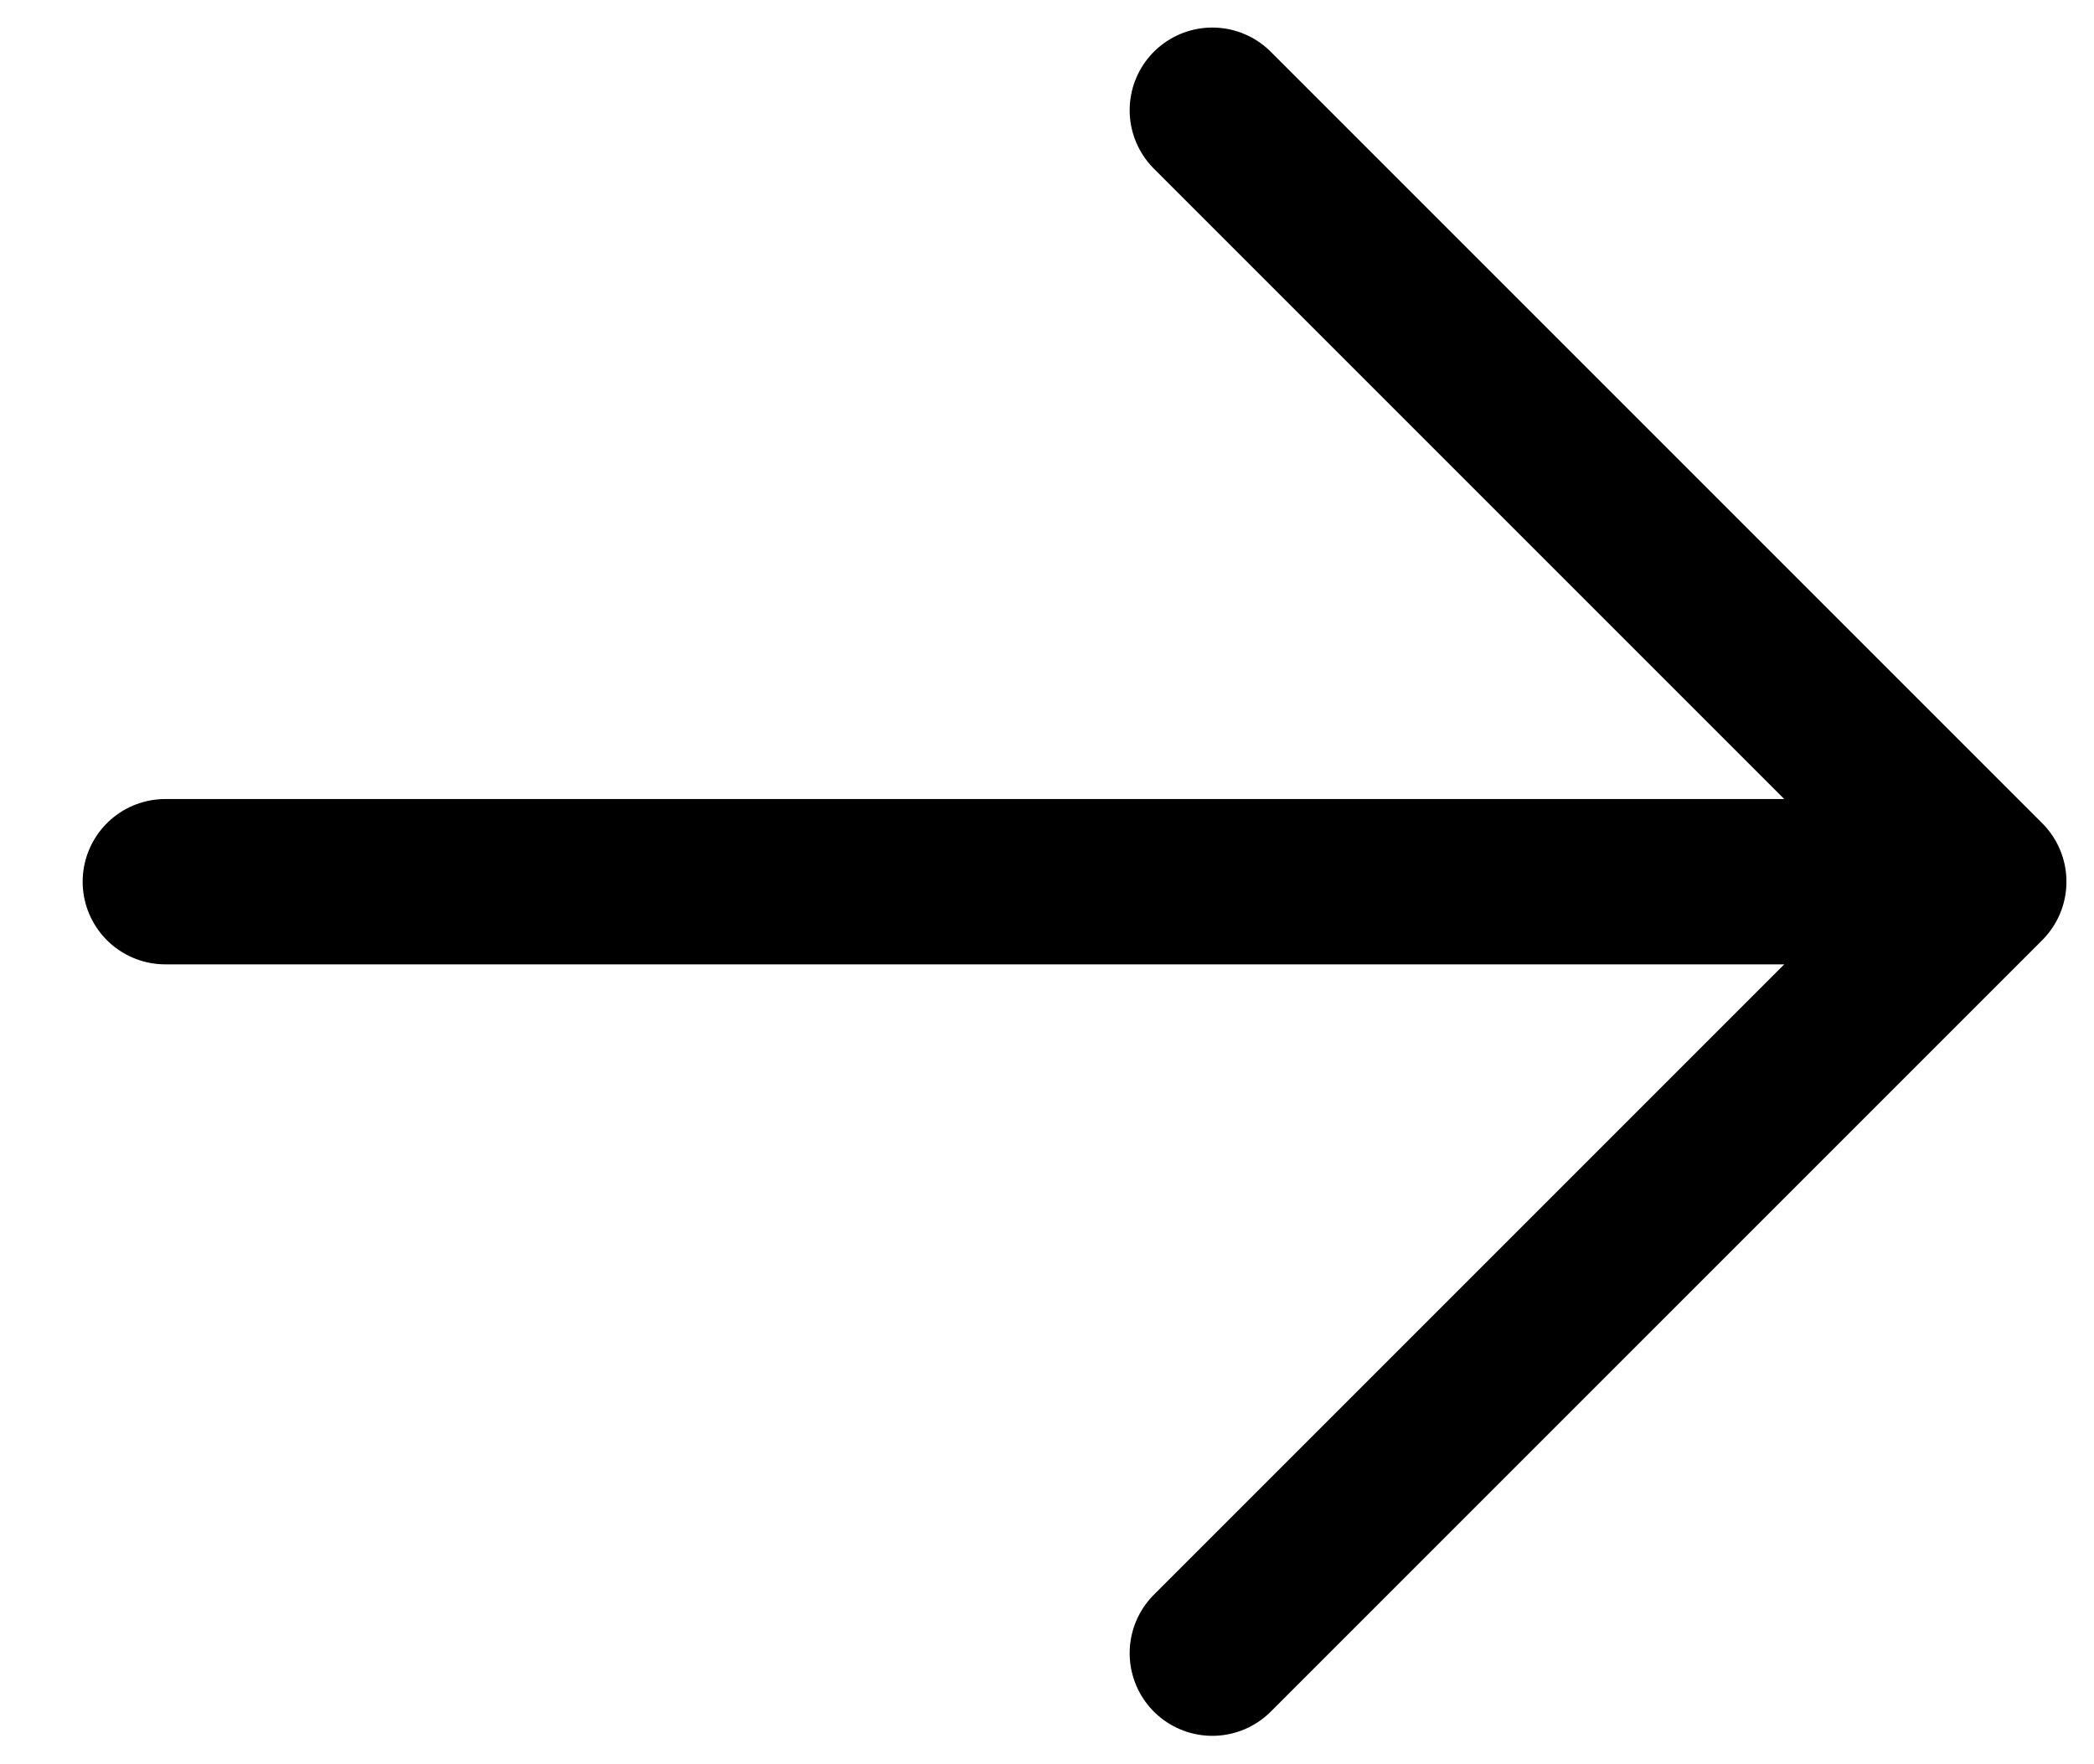
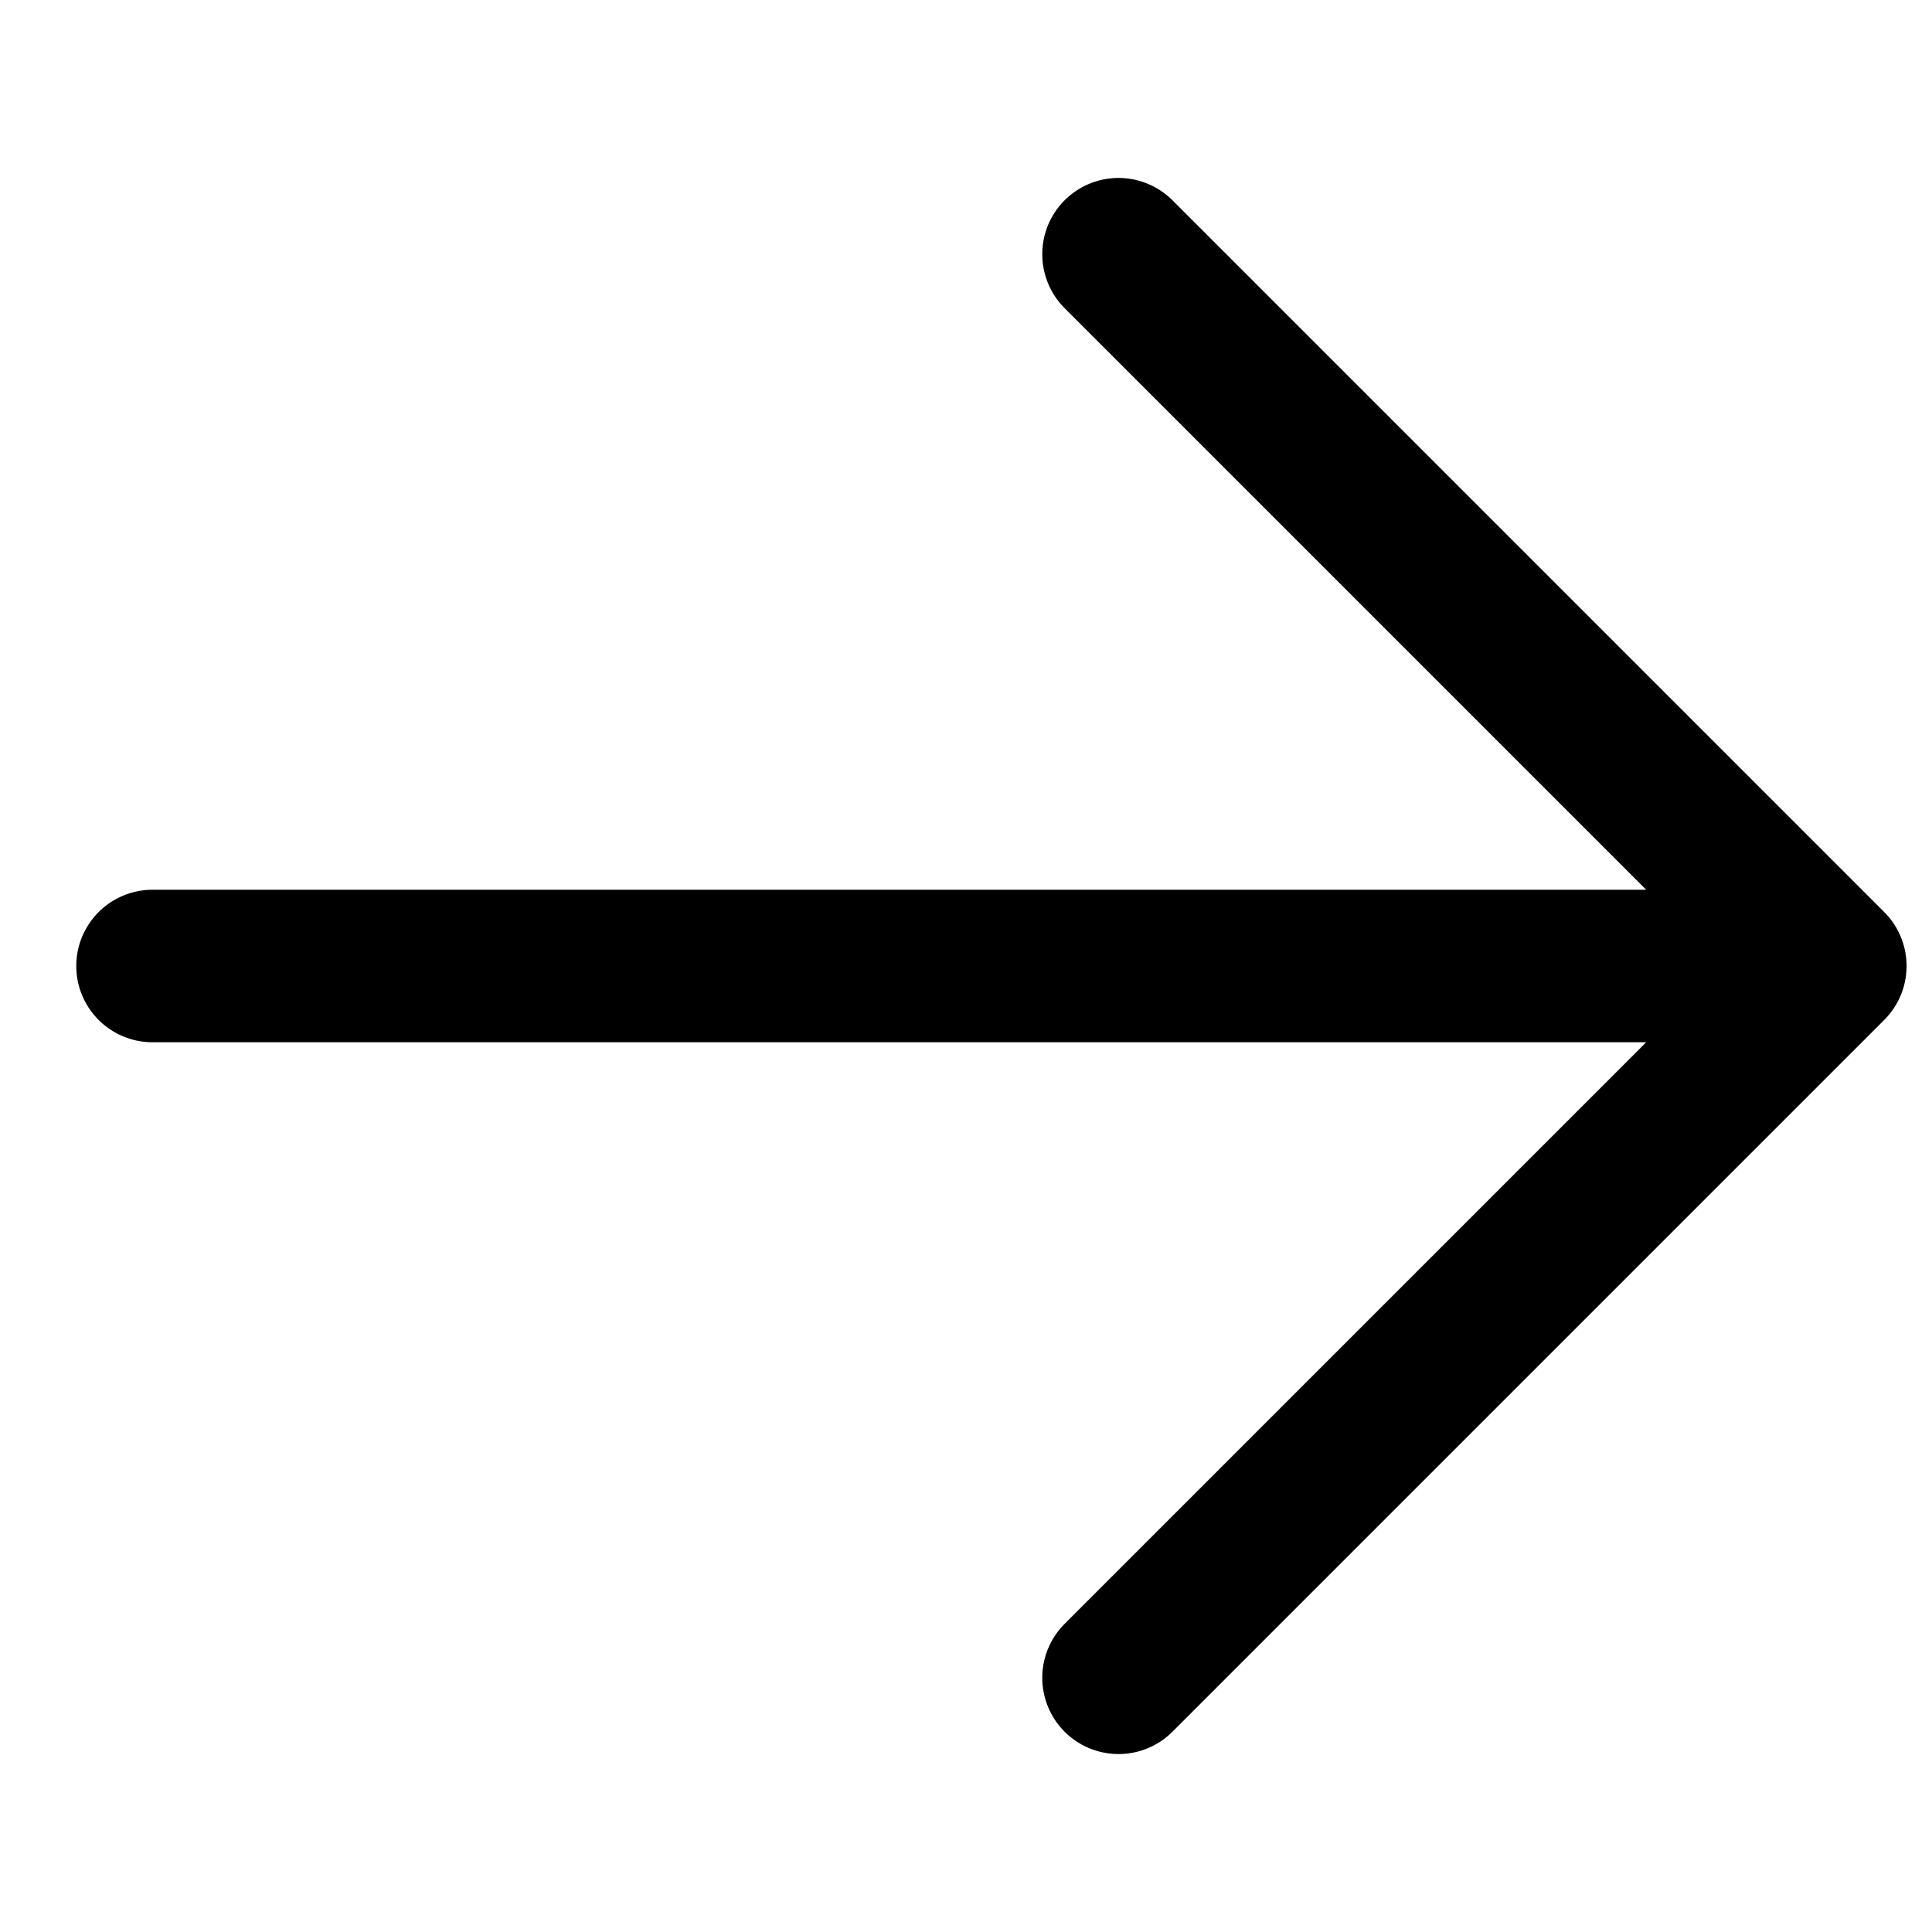
- <svg xmlns="http://www.w3.org/2000/svg" width="19" height="16" viewBox="0 0 19 16" fill="none">
+ <svg xmlns="http://www.w3.org/2000/svg" width="16" height="16" viewBox="0 0 19 16" fill="none">
  <path d="M1.5 8H18M18 8L11 1M18 8L11 15" stroke="black" stroke-width="1.5" stroke-linecap="round" stroke-linejoin="round" />
</svg>
